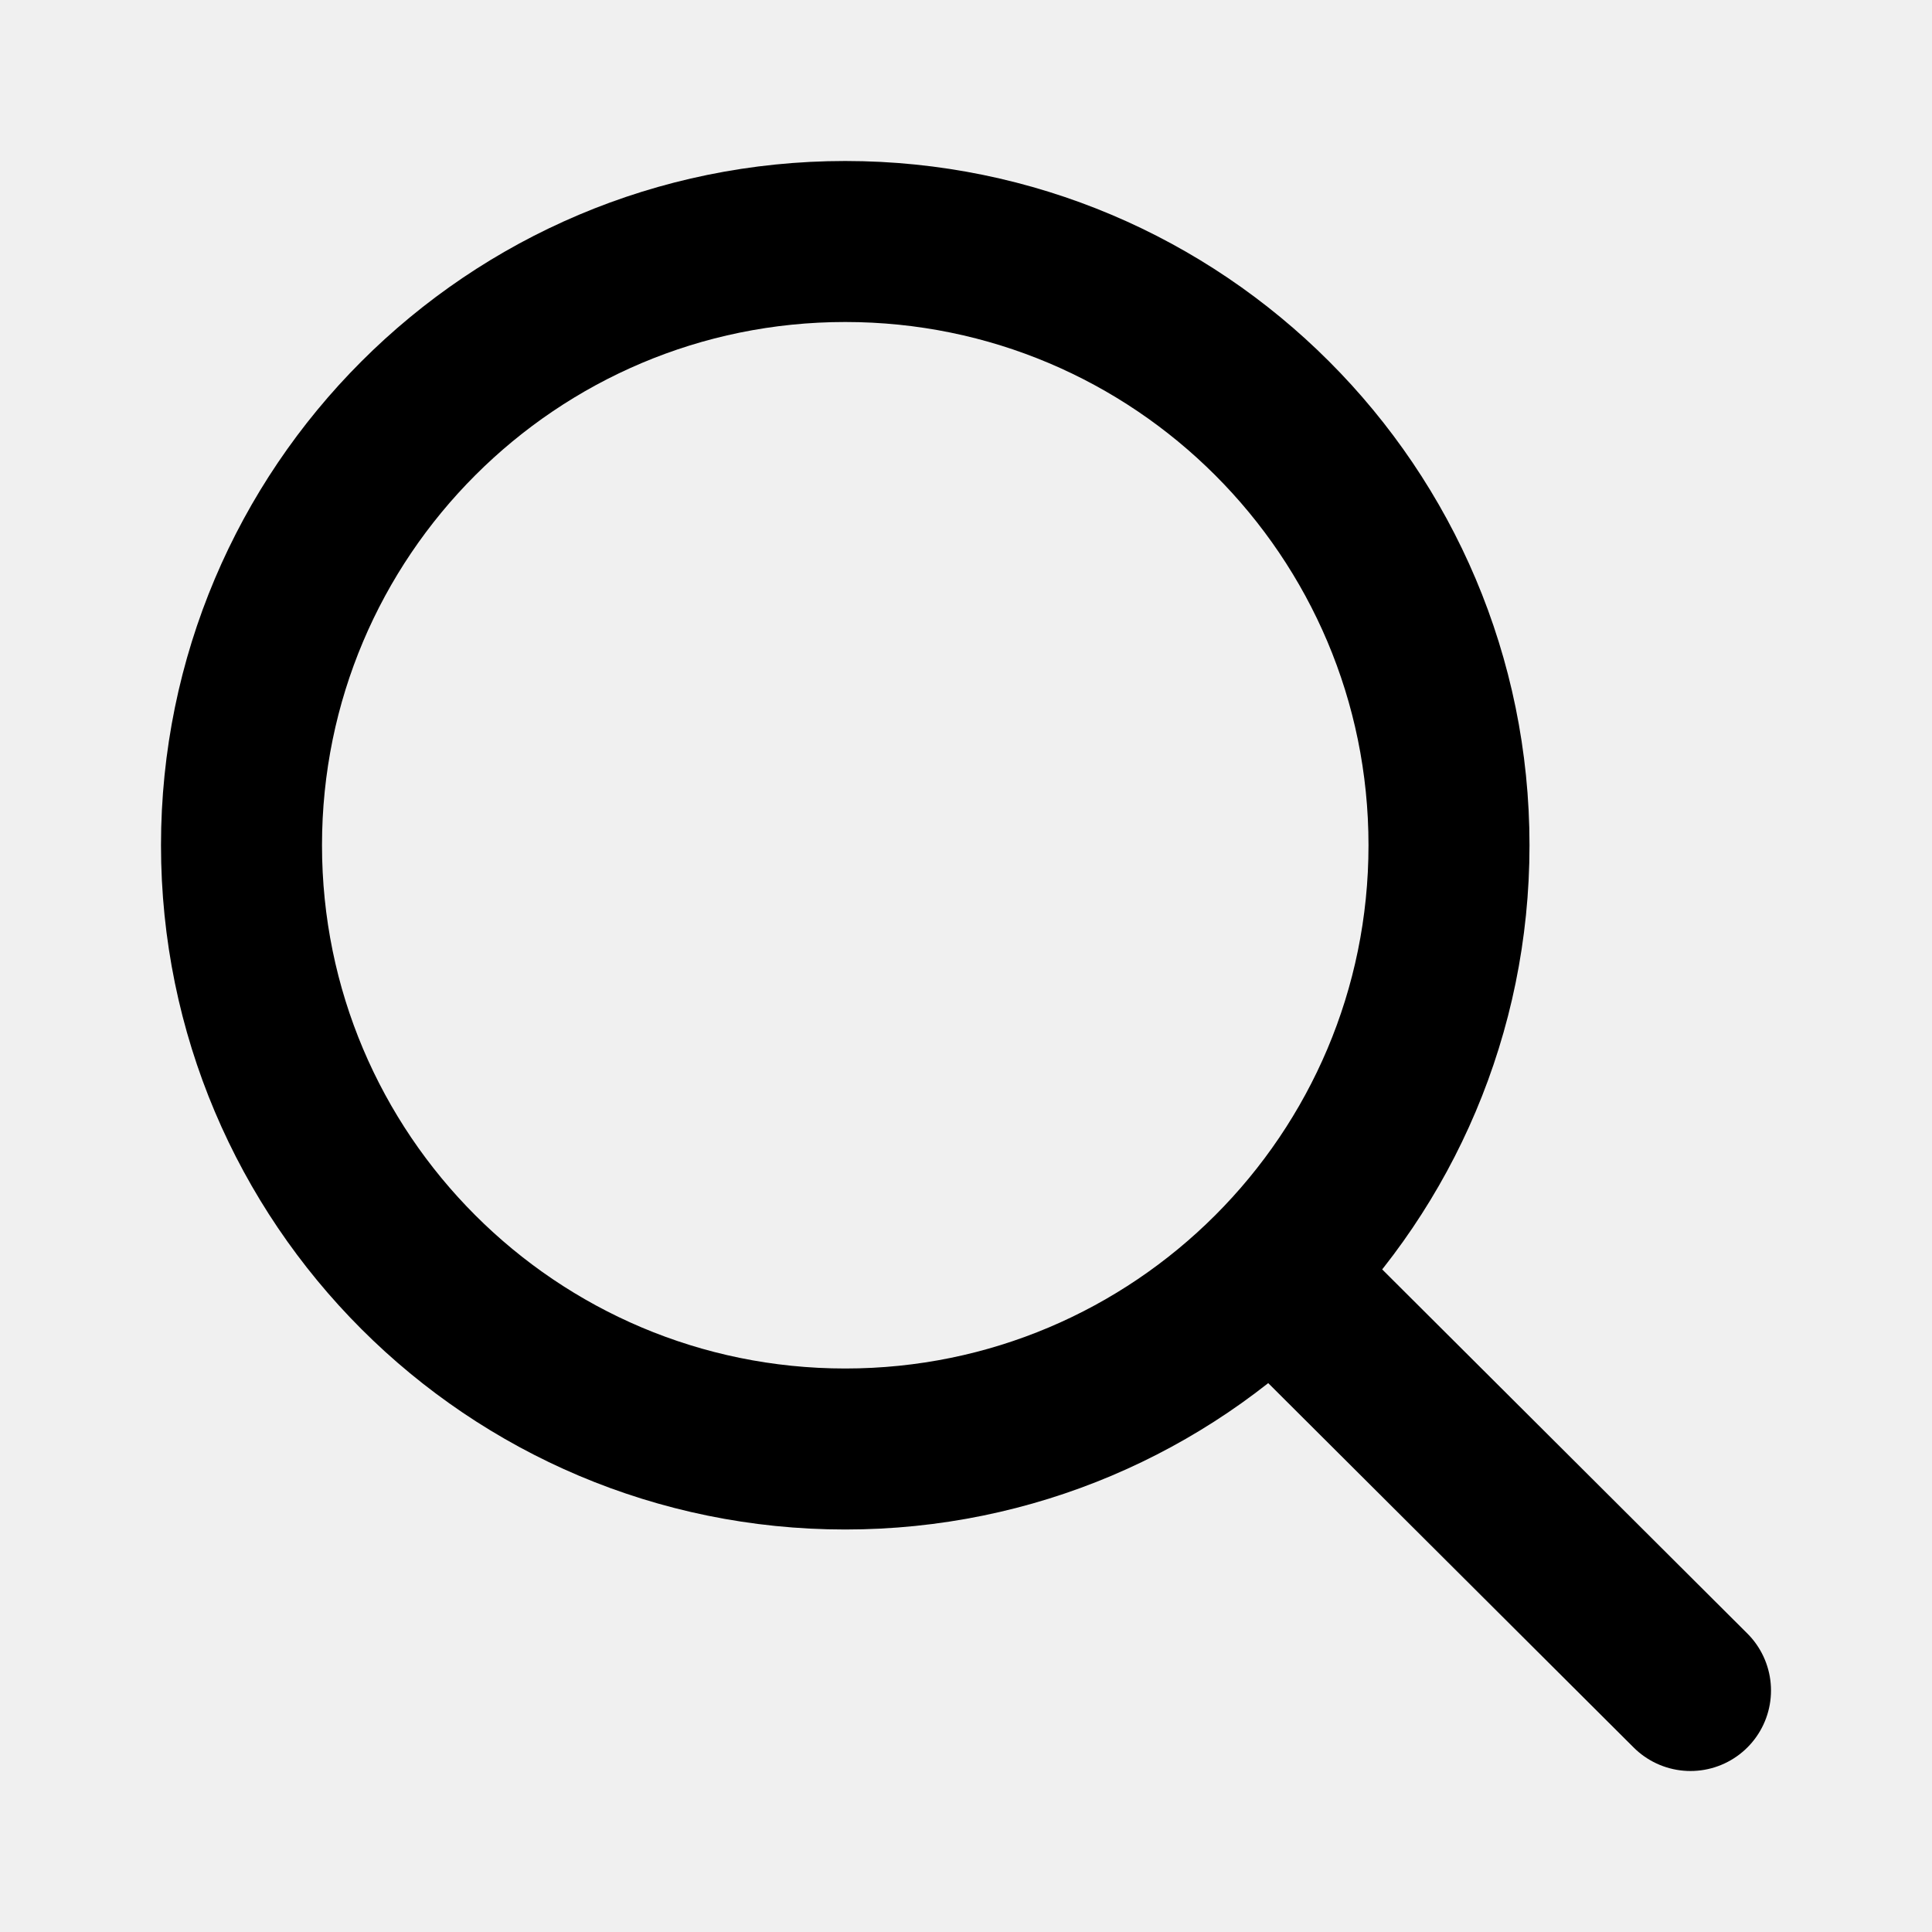
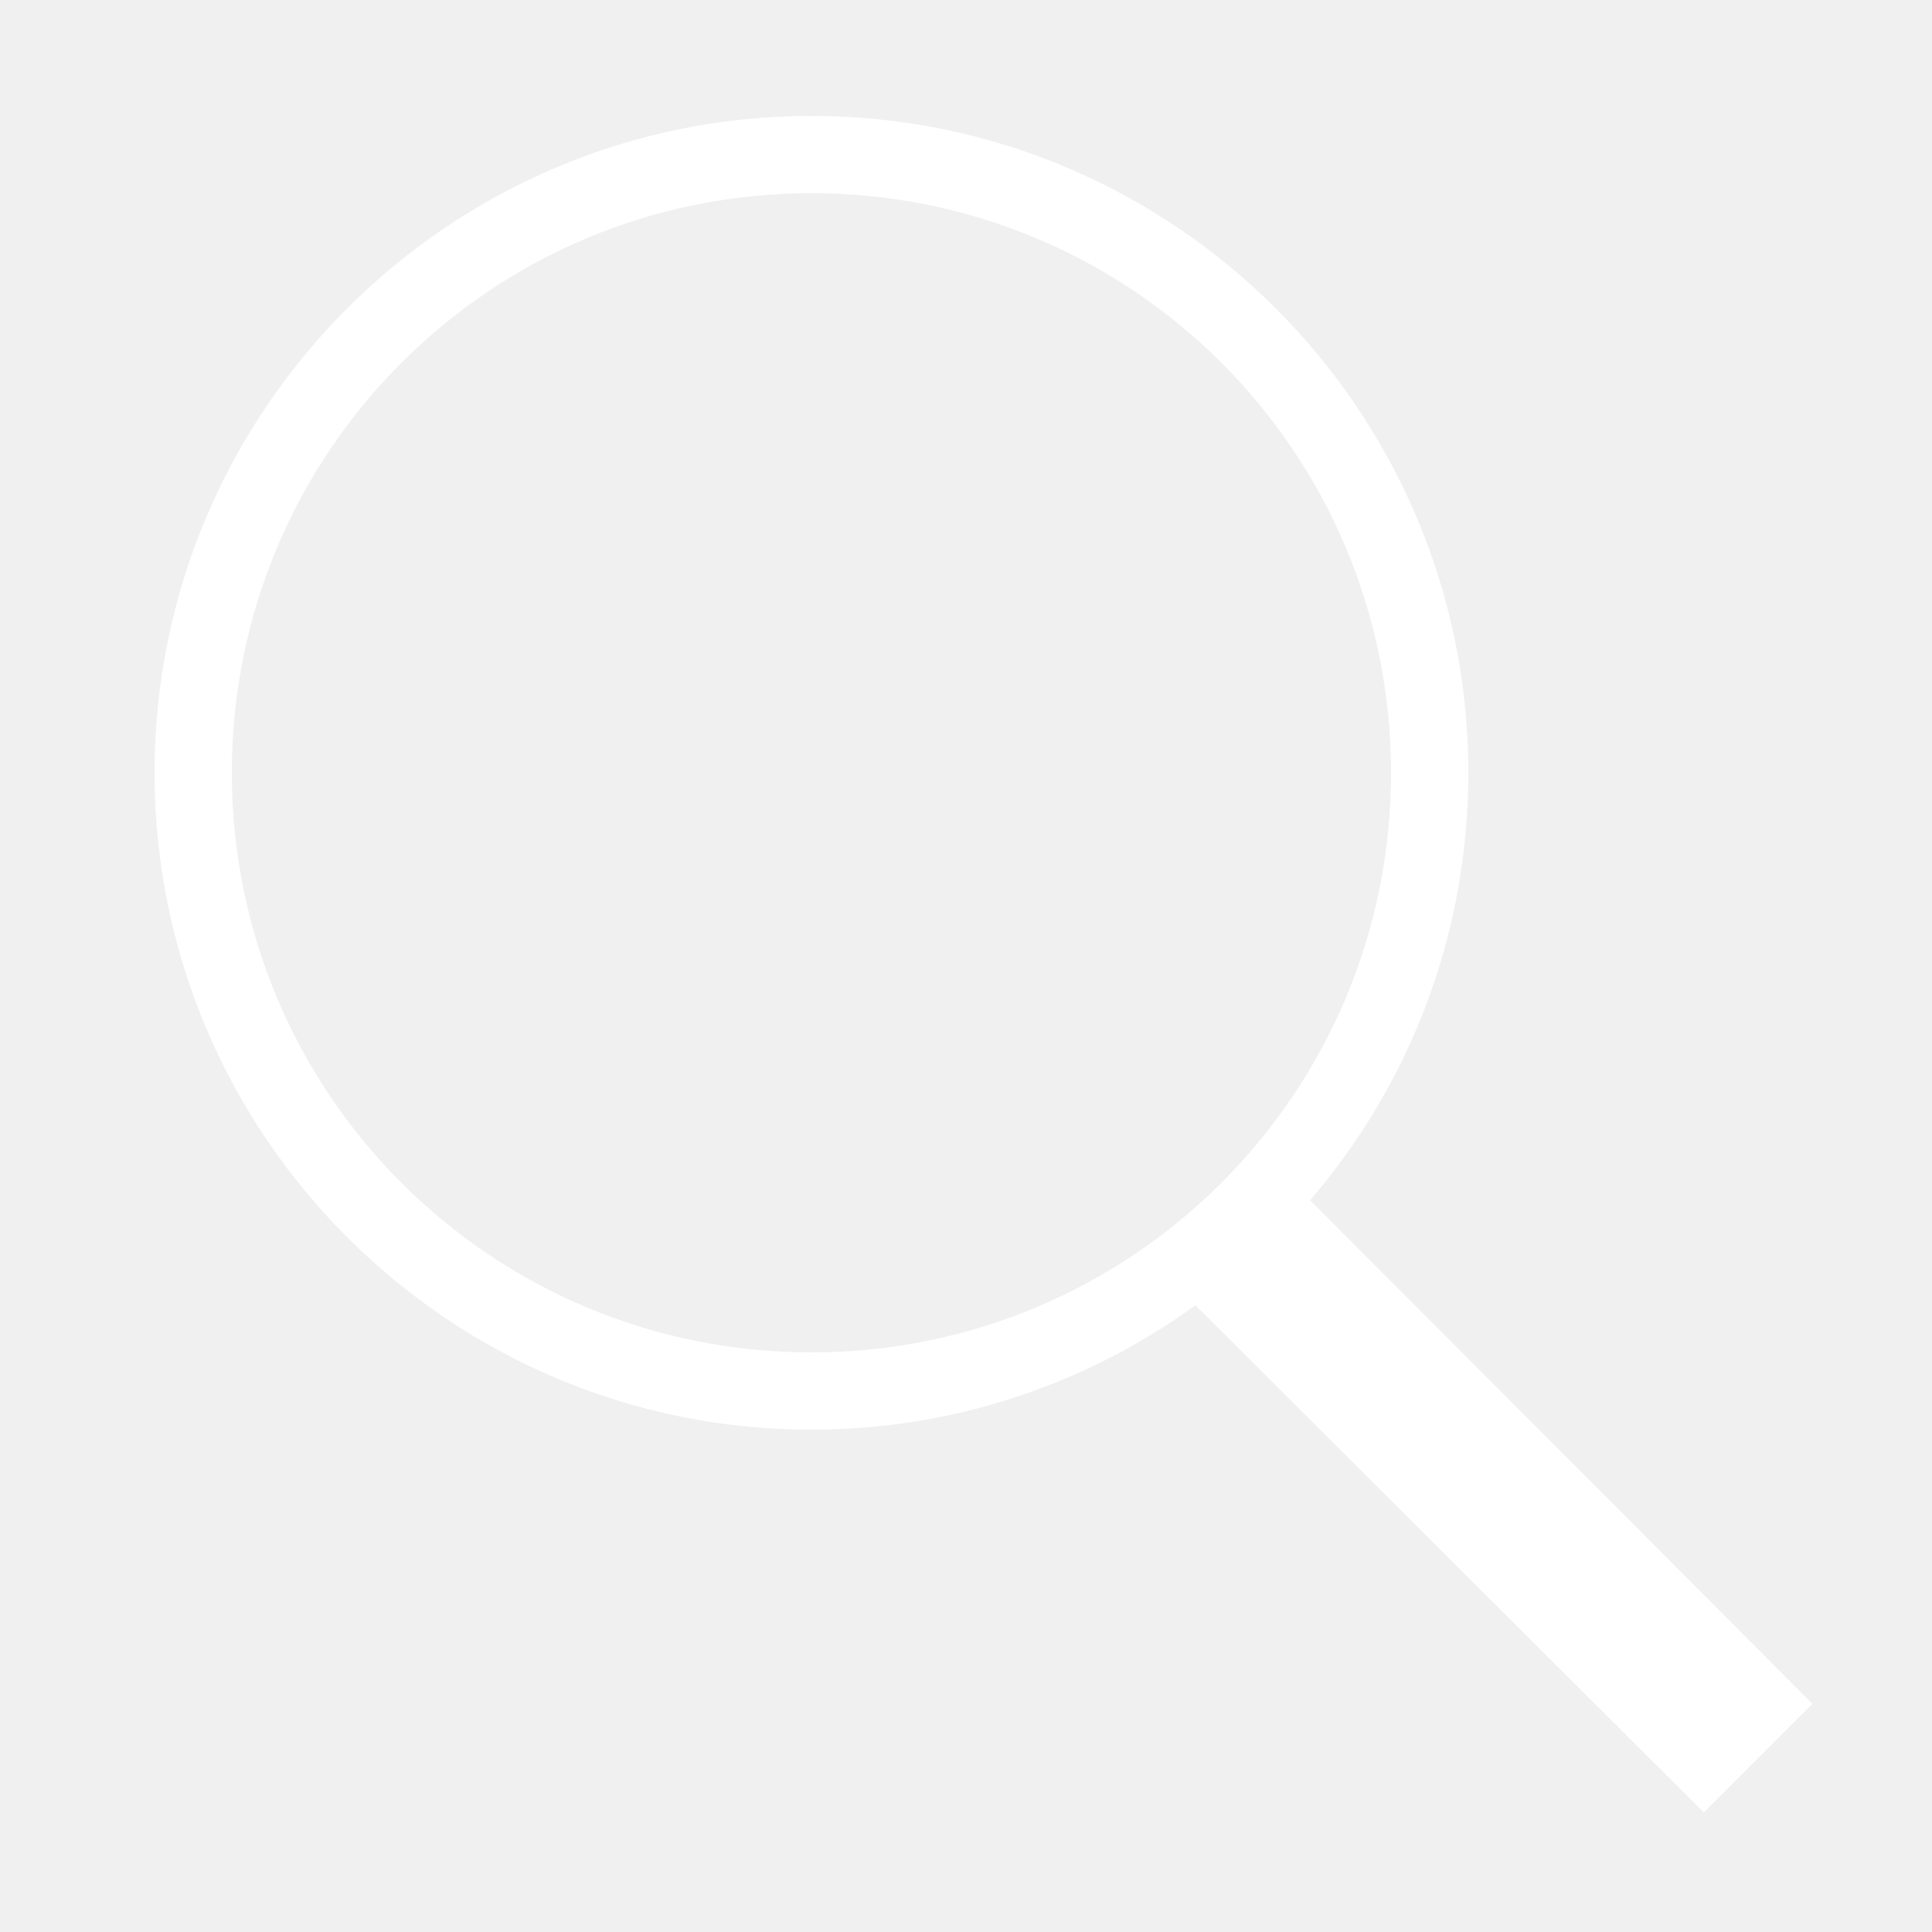
- <svg xmlns="http://www.w3.org/2000/svg" width="800px" height="800px" viewBox="0 0 24 24" fill="none">
-   <path d="M15.796 15.811L21 21M18 10.5C18 14.642 14.642 18 10.5 18C6.358 18 3 14.642 3 10.5C3 6.358 6.358 3 10.5 3C14.642 3 18 6.358 18 10.5Z" stroke="#000000" stroke-width="2" stroke-linecap="round" stroke-linejoin="round" />
+ <svg xmlns="http://www.w3.org/2000/svg" fill="#FFFFFF" viewBox="0 0 50 50" width="50px" height="50px">
+   <path d="M 21 3 C 11.621 3 4 10.621 4 20 C 4 29.379 11.621 37 21 37 C 24.711 37 28.141 35.805 30.938 33.781 L 44.094 46.906 L 46.906 44.094 L 33.906 31.062 C 36.461 28.086 38 24.223 38 20 C 38 10.621 30.379 3 21 3 Z M 21 5 C 29.297 5 36 11.703 36 20 C 36 28.297 29.297 35 21 35 C 12.703 35 6 28.297 6 20 C 6 11.703 12.703 5 21 5 Z" />
</svg>
